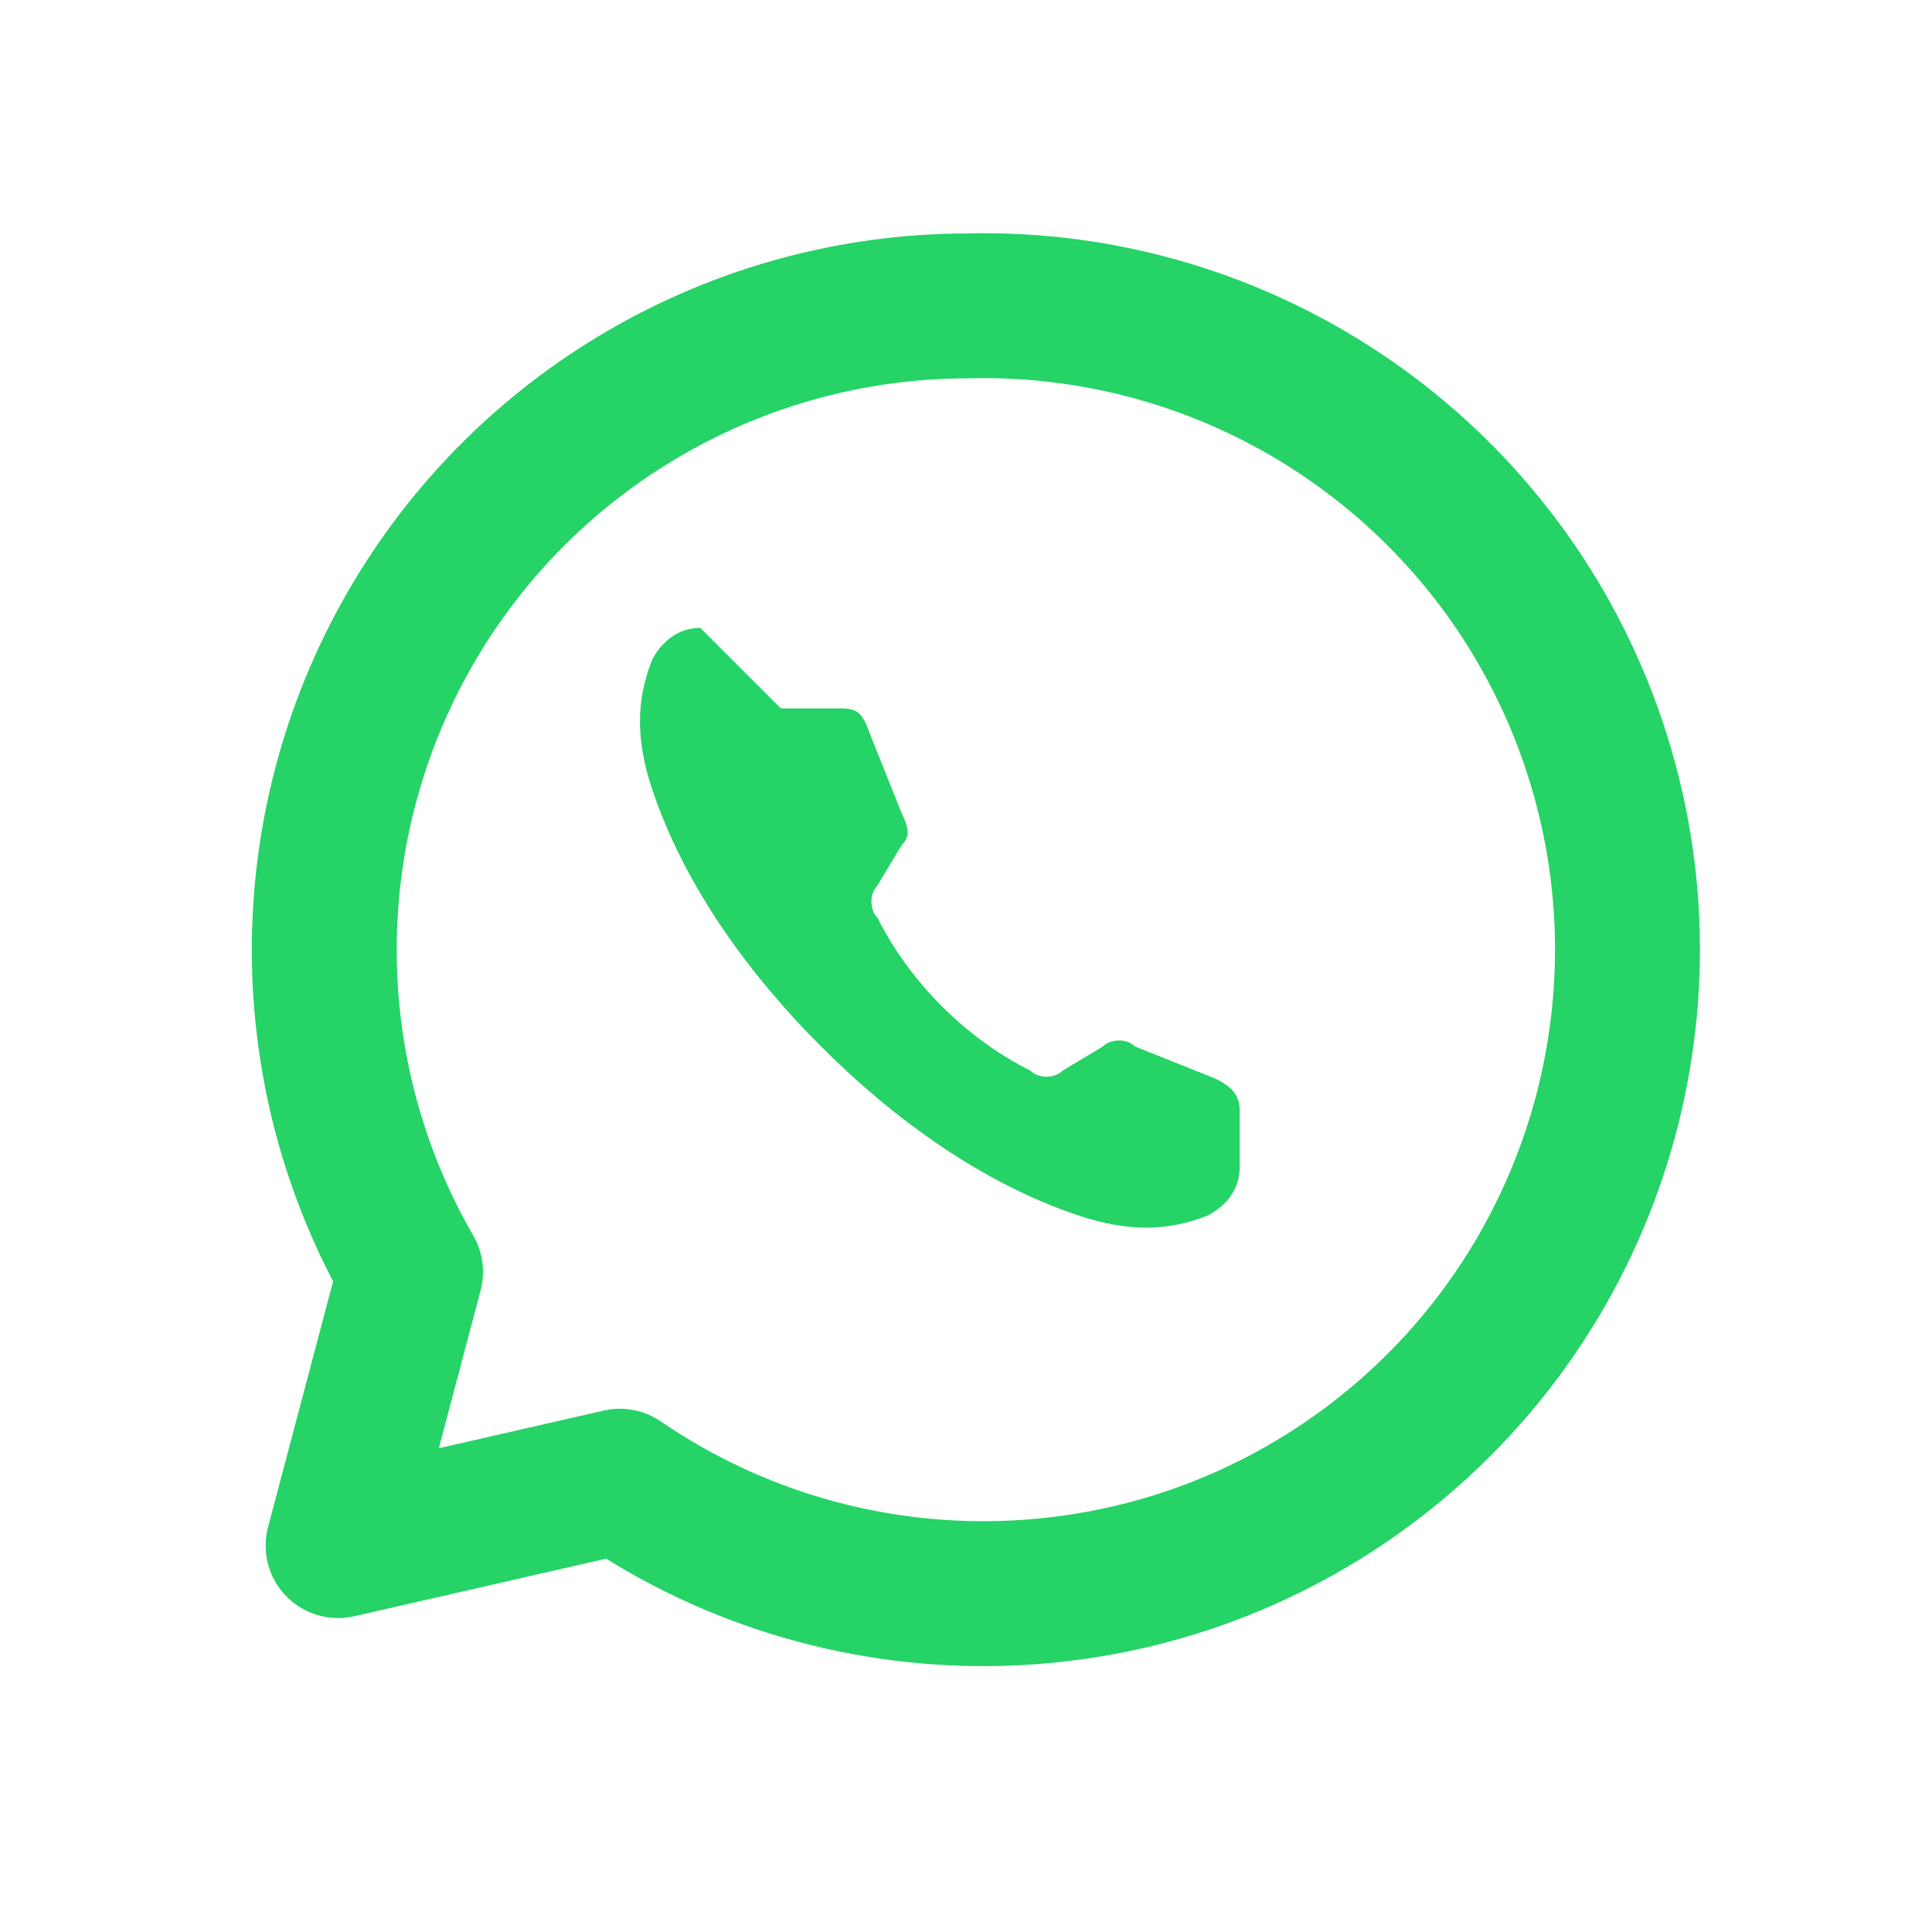
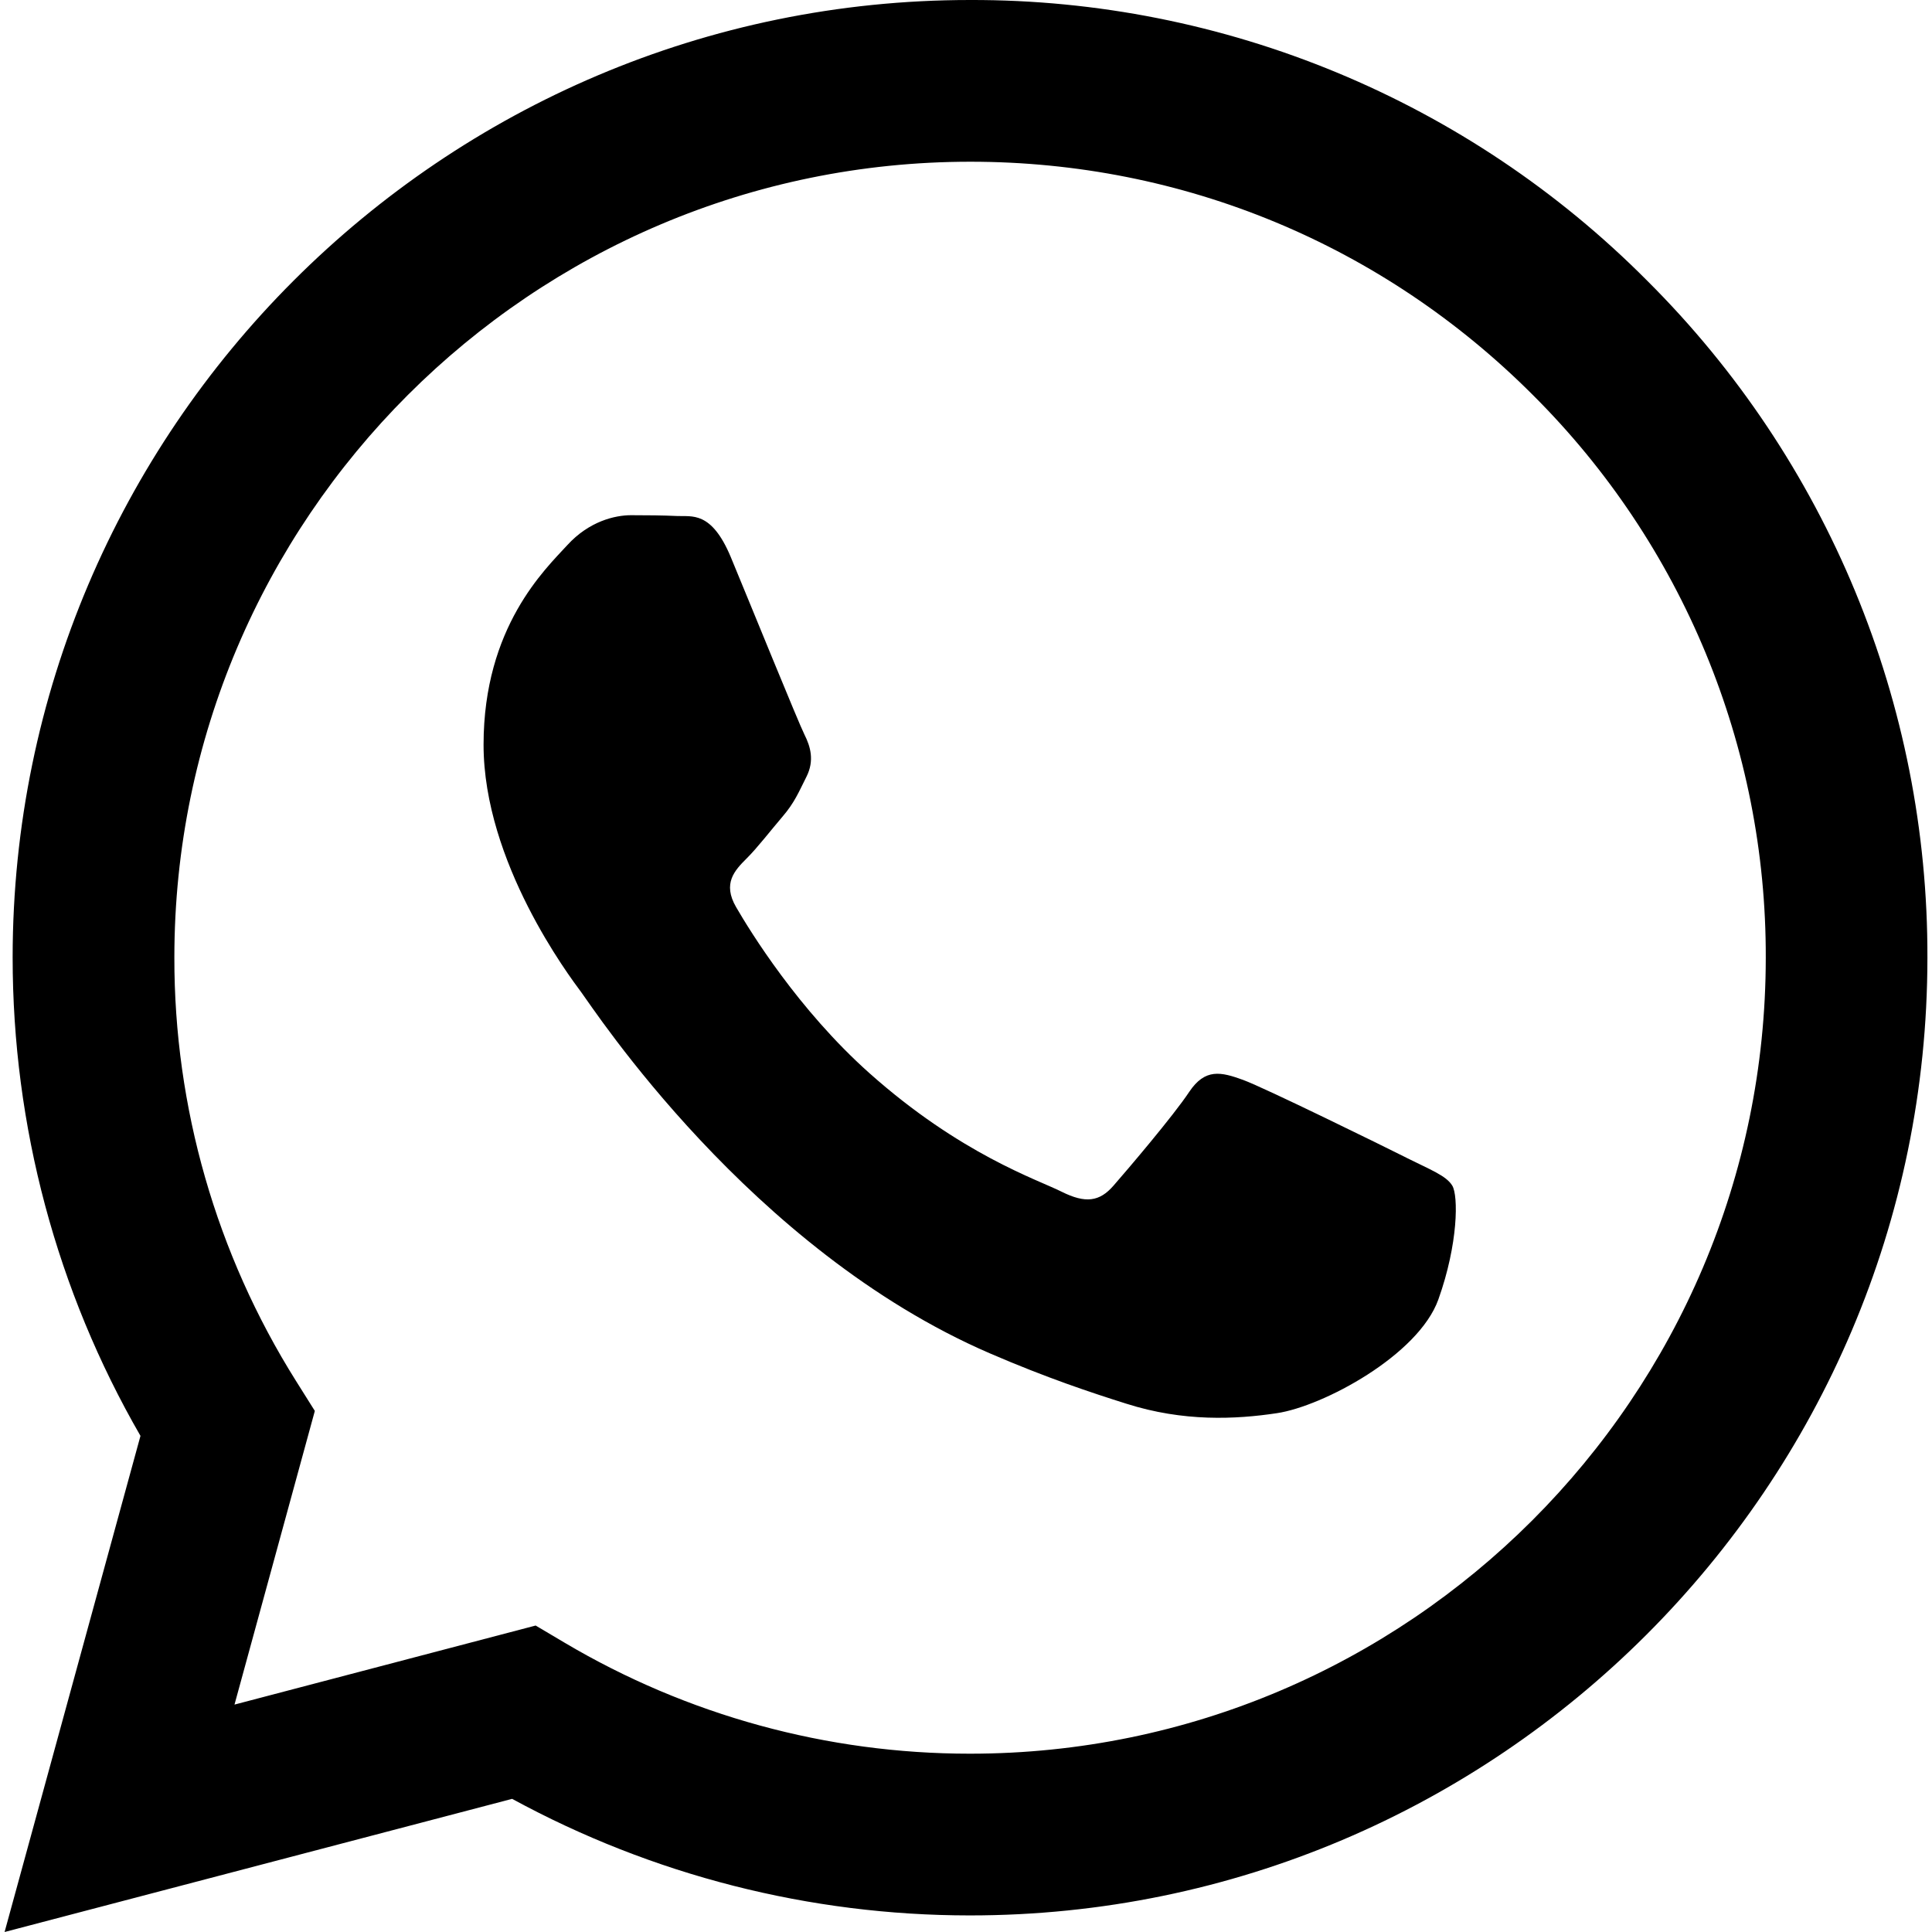
- <svg xmlns="http://www.w3.org/2000/svg" viewBox="0 0 24 24" fill="none">
-   <path d="M12 3.8a8 8 0 00-6.9 12l-.9 3.4 3.5-.8A8 8 0 1012 3.8z" stroke="#25D366" stroke-width="1.8" stroke-linecap="round" stroke-linejoin="round" />
-   <path d="M9.7 8.8h.7c.2 0 .3 0 .4.3l.4 1c.1.2.1.3 0 .4l-.3.5c-.1.1-.1.3 0 .4.4.8 1.1 1.5 1.9 1.9.1.1.3.1.4 0l.5-.3c.1-.1.3-.1.4 0l1 .4c.2.1.3.2.3.4v.7c0 .3-.2.5-.4.6-.5.2-1 .2-1.6 0-1.2-.4-2.3-1.2-3.2-2.1-.9-.9-1.7-2-2.1-3.2-.2-.6-.2-1.1 0-1.6.1-.2.3-.4.6-.4z" fill="#25D366" />
+ <svg xmlns="http://www.w3.org/2000/svg" role="img" viewBox="0 0 24 24">
+   <path d="M17.472 14.382c-.297-.149-1.758-.867-2.03-.967-.273-.099-.471-.148-.67.15-.197.297-.767.966-.94 1.164-.173.199-.347.223-.644.075-.297-.15-1.255-.463-2.39-1.475-.883-.788-1.48-1.761-1.653-2.059-.173-.297-.018-.458.13-.606.134-.133.298-.347.446-.52.149-.174.198-.298.298-.497.099-.198.05-.371-.025-.52-.075-.149-.669-1.612-.916-2.207-.242-.579-.487-.5-.669-.51-.173-.008-.371-.01-.57-.01-.198 0-.52.074-.792.372-.272.297-1.04 1.016-1.04 2.479 0 1.462 1.065 2.875 1.213 3.074.149.198 2.096 3.2 5.077 4.487.709.306 1.262.489 1.694.625.712.227 1.36.195 1.871.118.571-.085 1.758-.719 2.006-1.413.248-.694.248-1.289.173-1.413-.074-.124-.272-.198-.57-.347m-5.421 7.403h-.004a9.87 9.87 0 01-5.031-1.378l-.361-.214-3.741.982.998-3.648-.235-.374a9.86 9.86 0 01-1.51-5.26c.001-5.45 4.436-9.884 9.888-9.884 2.64 0 5.122 1.03 6.988 2.898a9.825 9.825 0 012.893 6.994c-.003 5.45-4.437 9.884-9.885 9.884m8.413-18.297A11.815 11.815 0 0012.05 0C5.495 0 .16 5.335.157 11.892c0 2.096.547 4.142 1.588 5.945L.057 24l6.305-1.654a11.882 11.882 0 005.683 1.448h.005c6.554 0 11.89-5.335 11.893-11.893a11.821 11.821 0 00-3.48-8.413Z" />
</svg>
